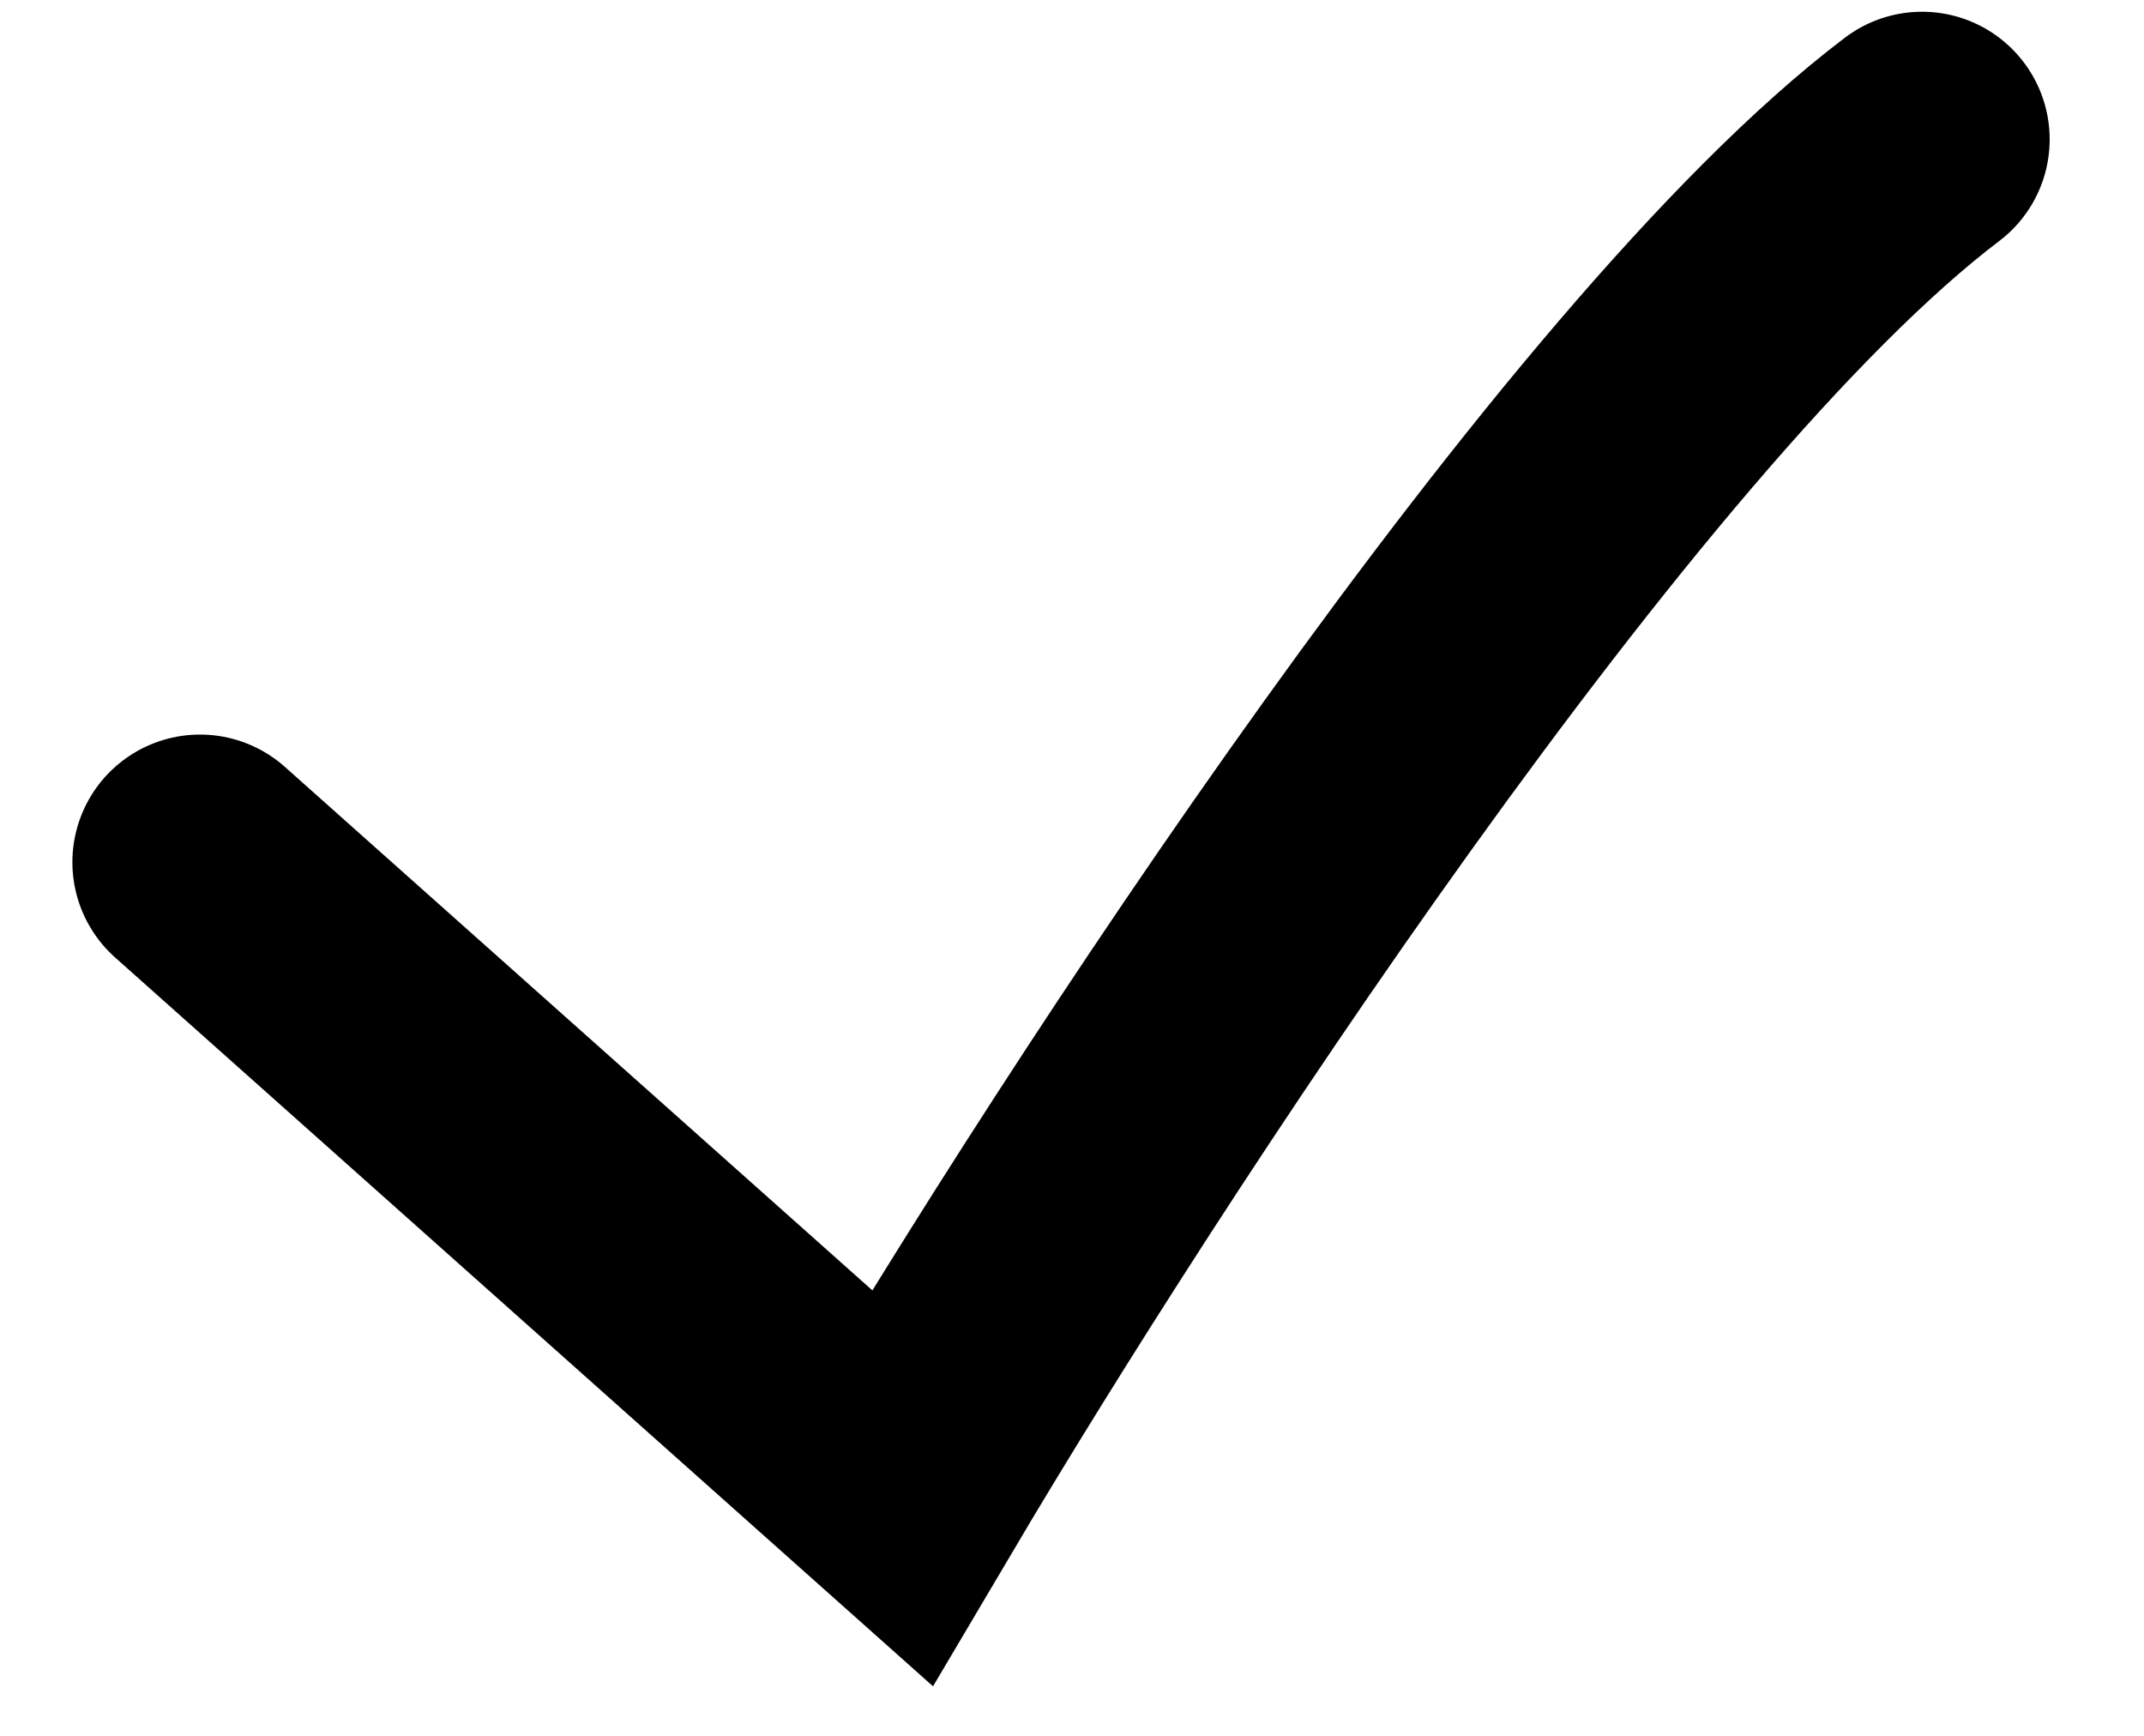
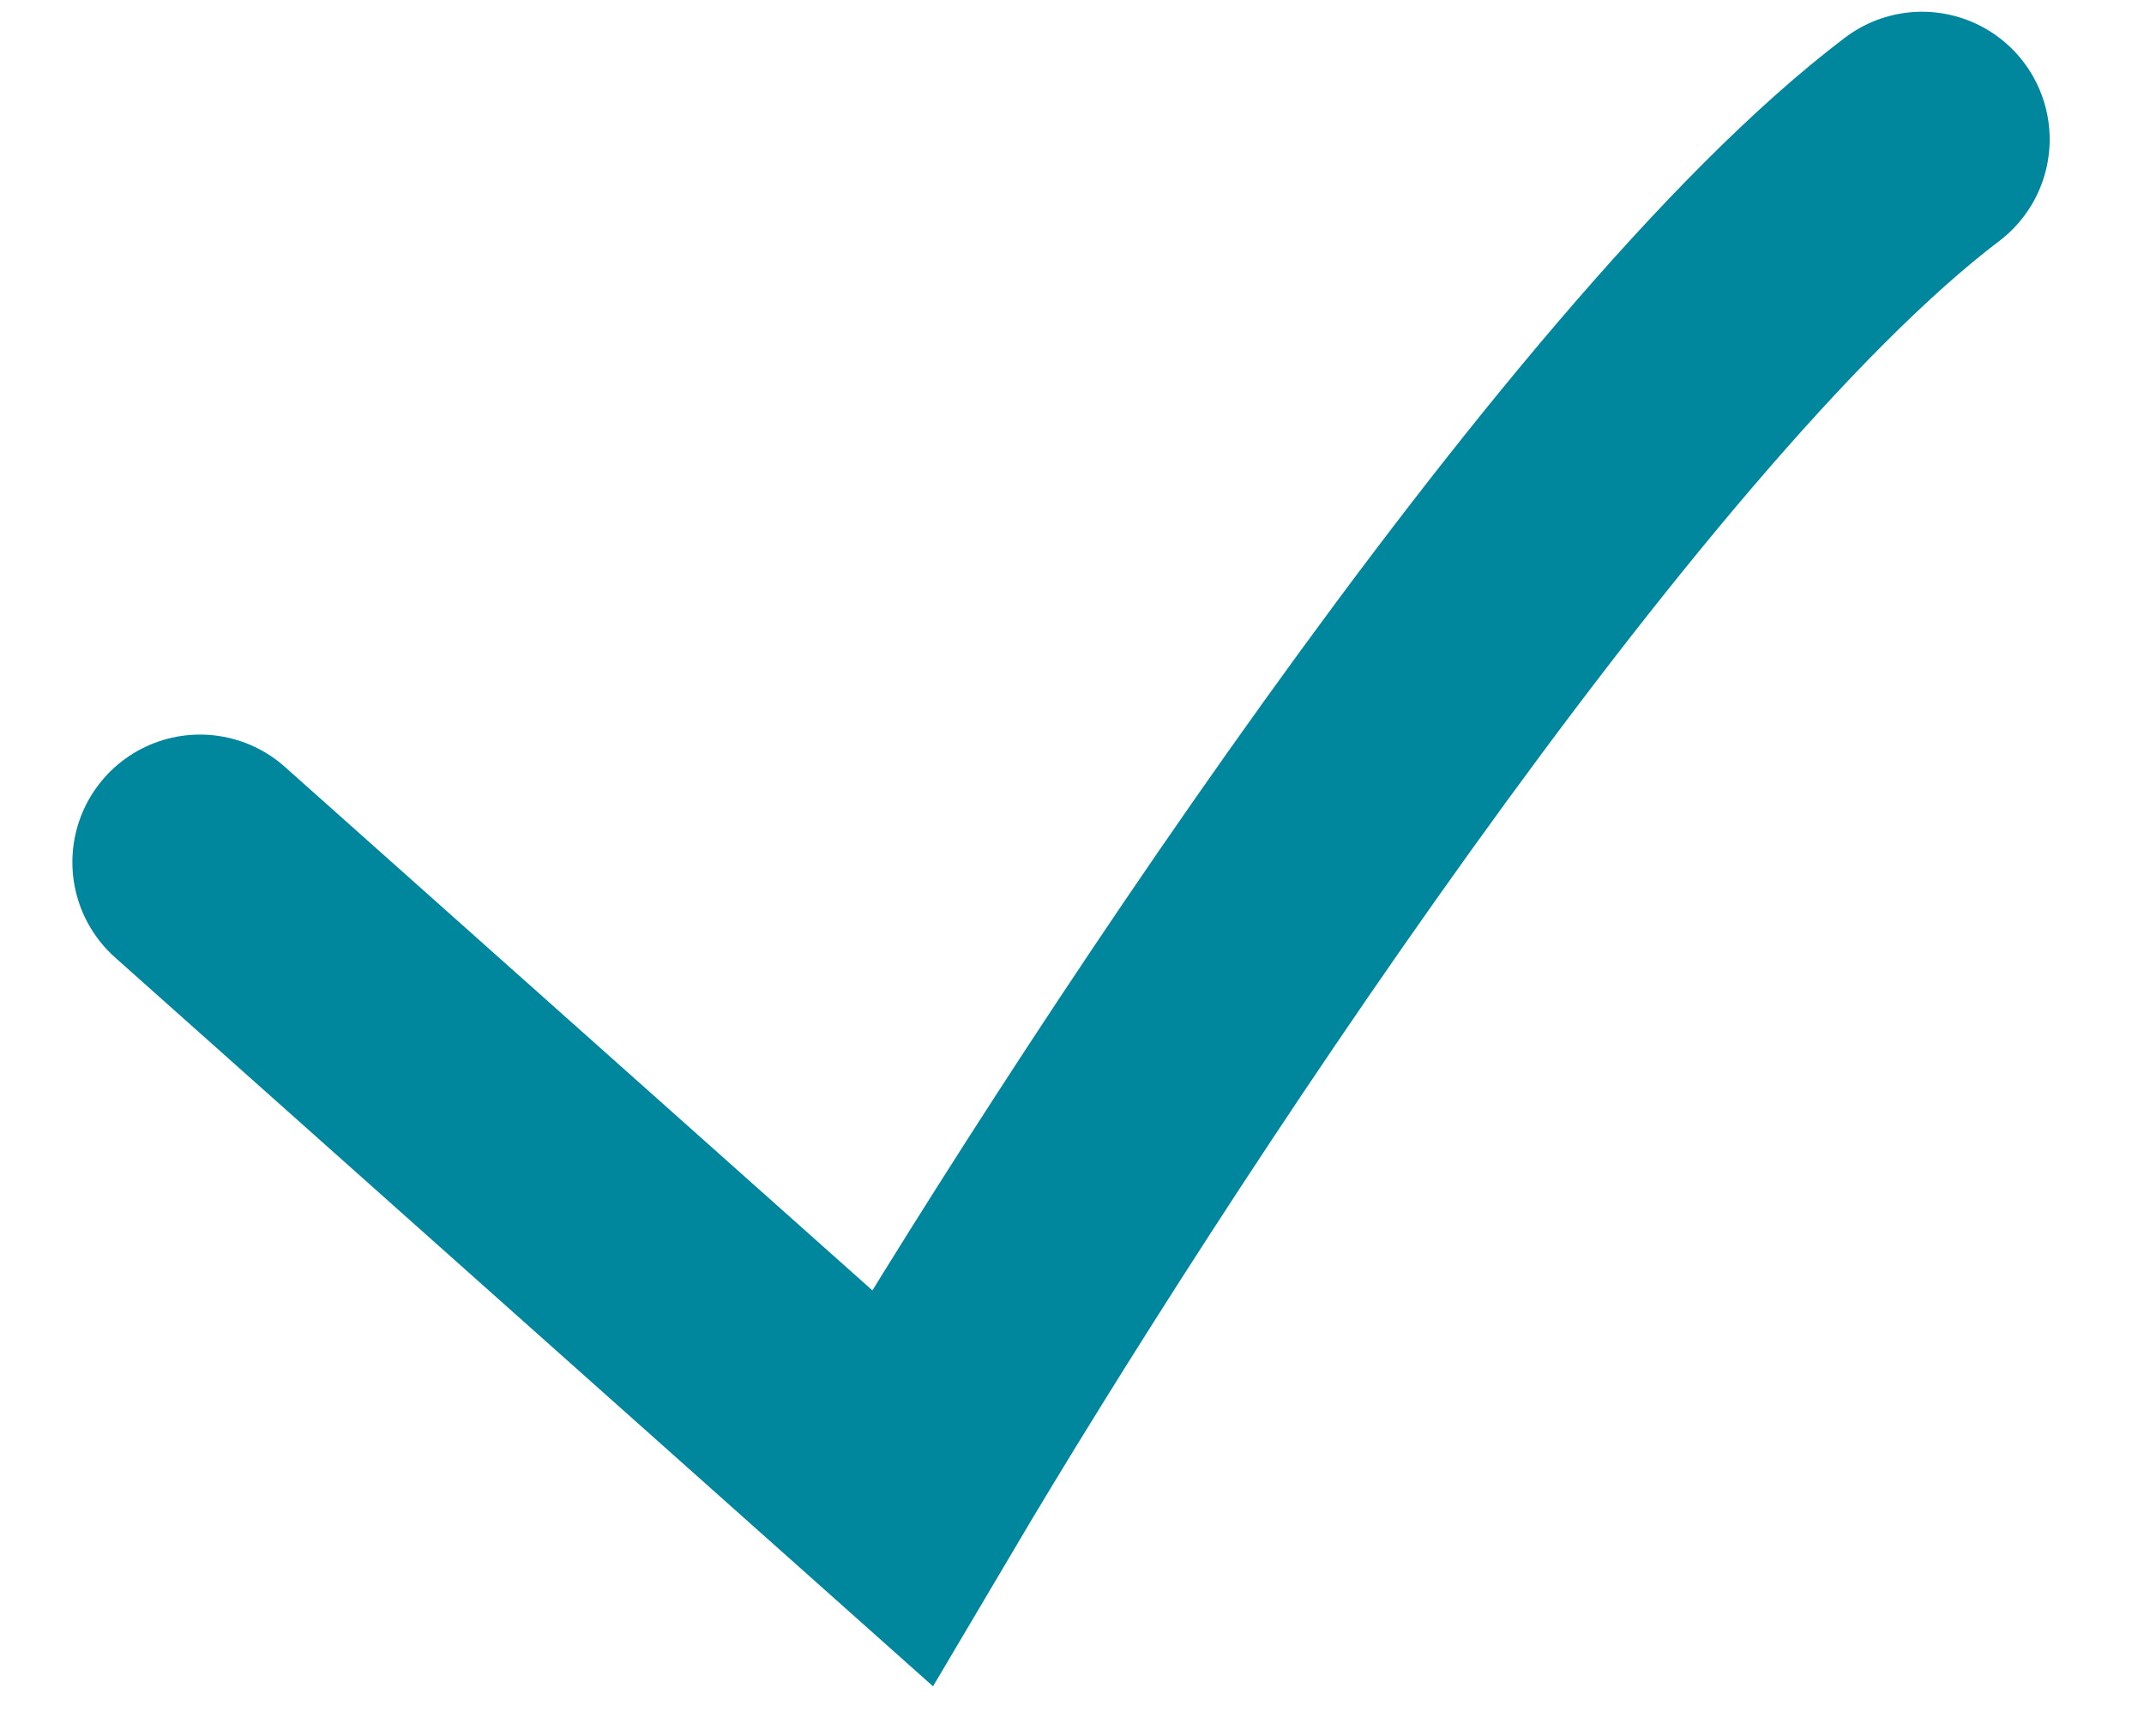
<svg xmlns="http://www.w3.org/2000/svg" width="21" height="17" viewBox="0 0 21 17" fill="none">
-   <path d="M1.959 8.444L8.836 14.571C10.849 11.167 15.665 3.76 18.826 1.365" stroke="black" stroke-width="2.5" stroke-linecap="round" />
+   <path d="M1.959 8.444L8.836 14.571C10.849 11.167 15.665 3.76 18.826 1.365" stroke="#00869d" stroke-width="2.5" stroke-linecap="round" />
</svg>
